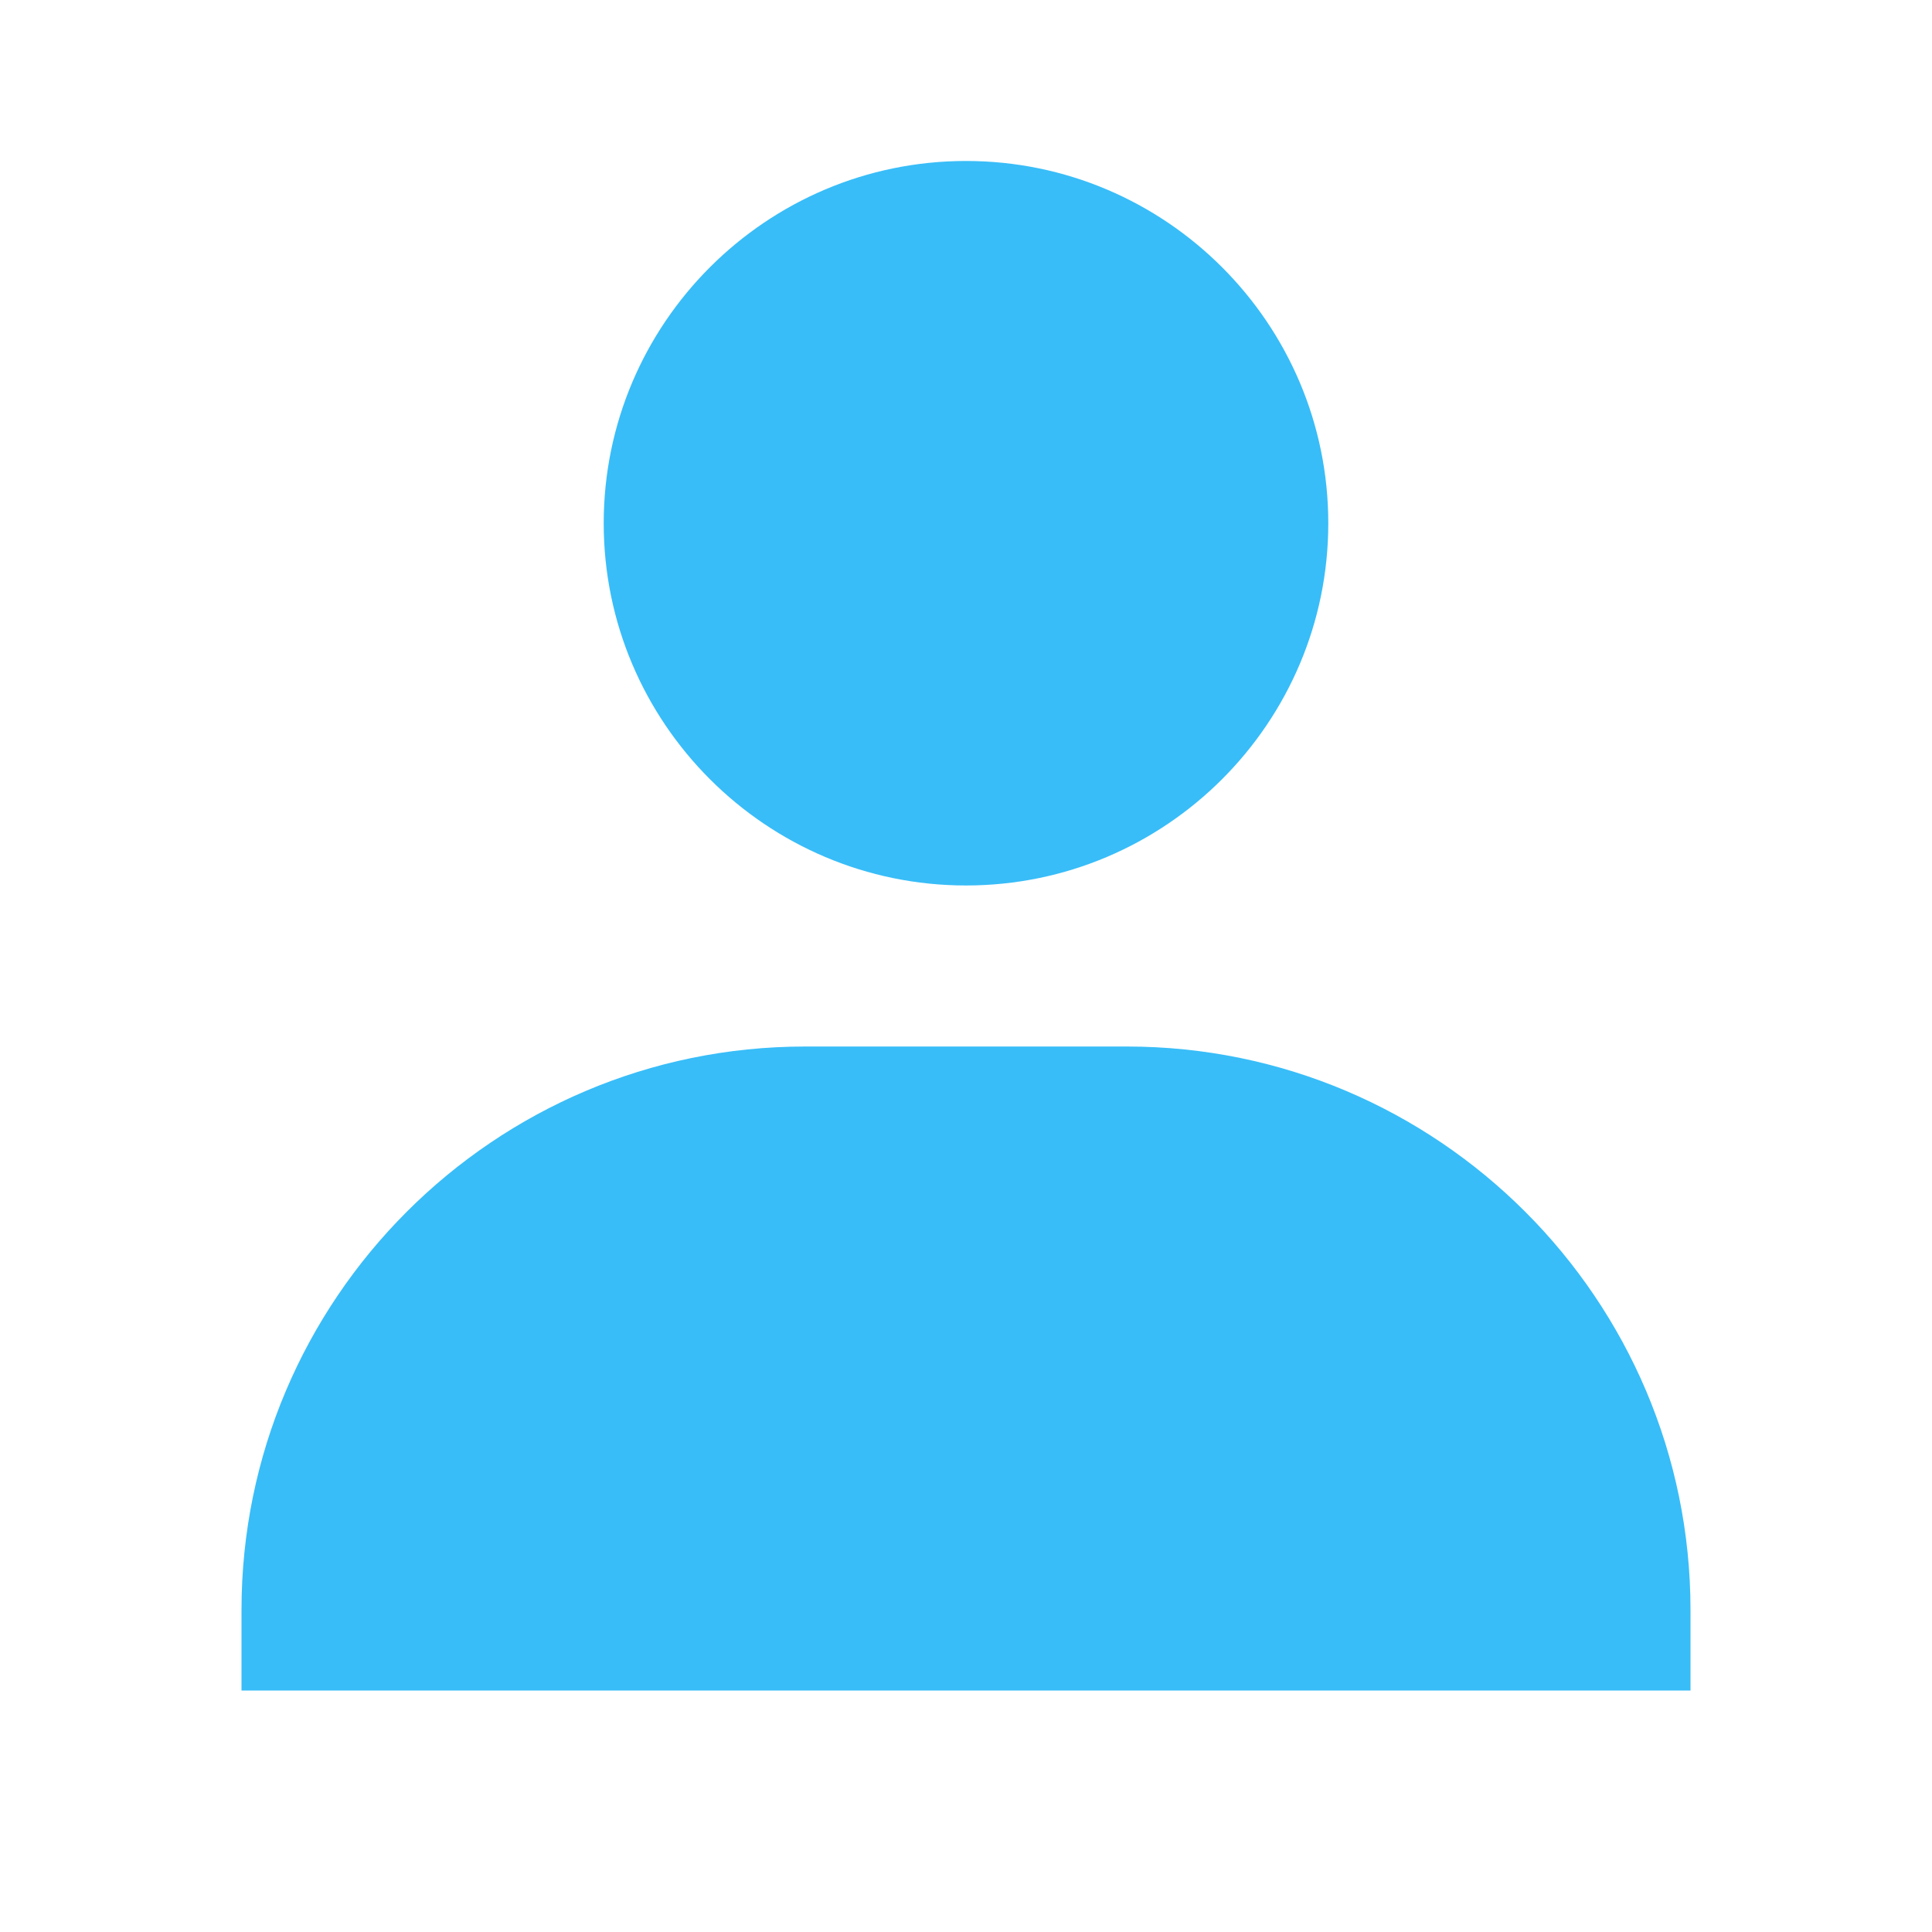
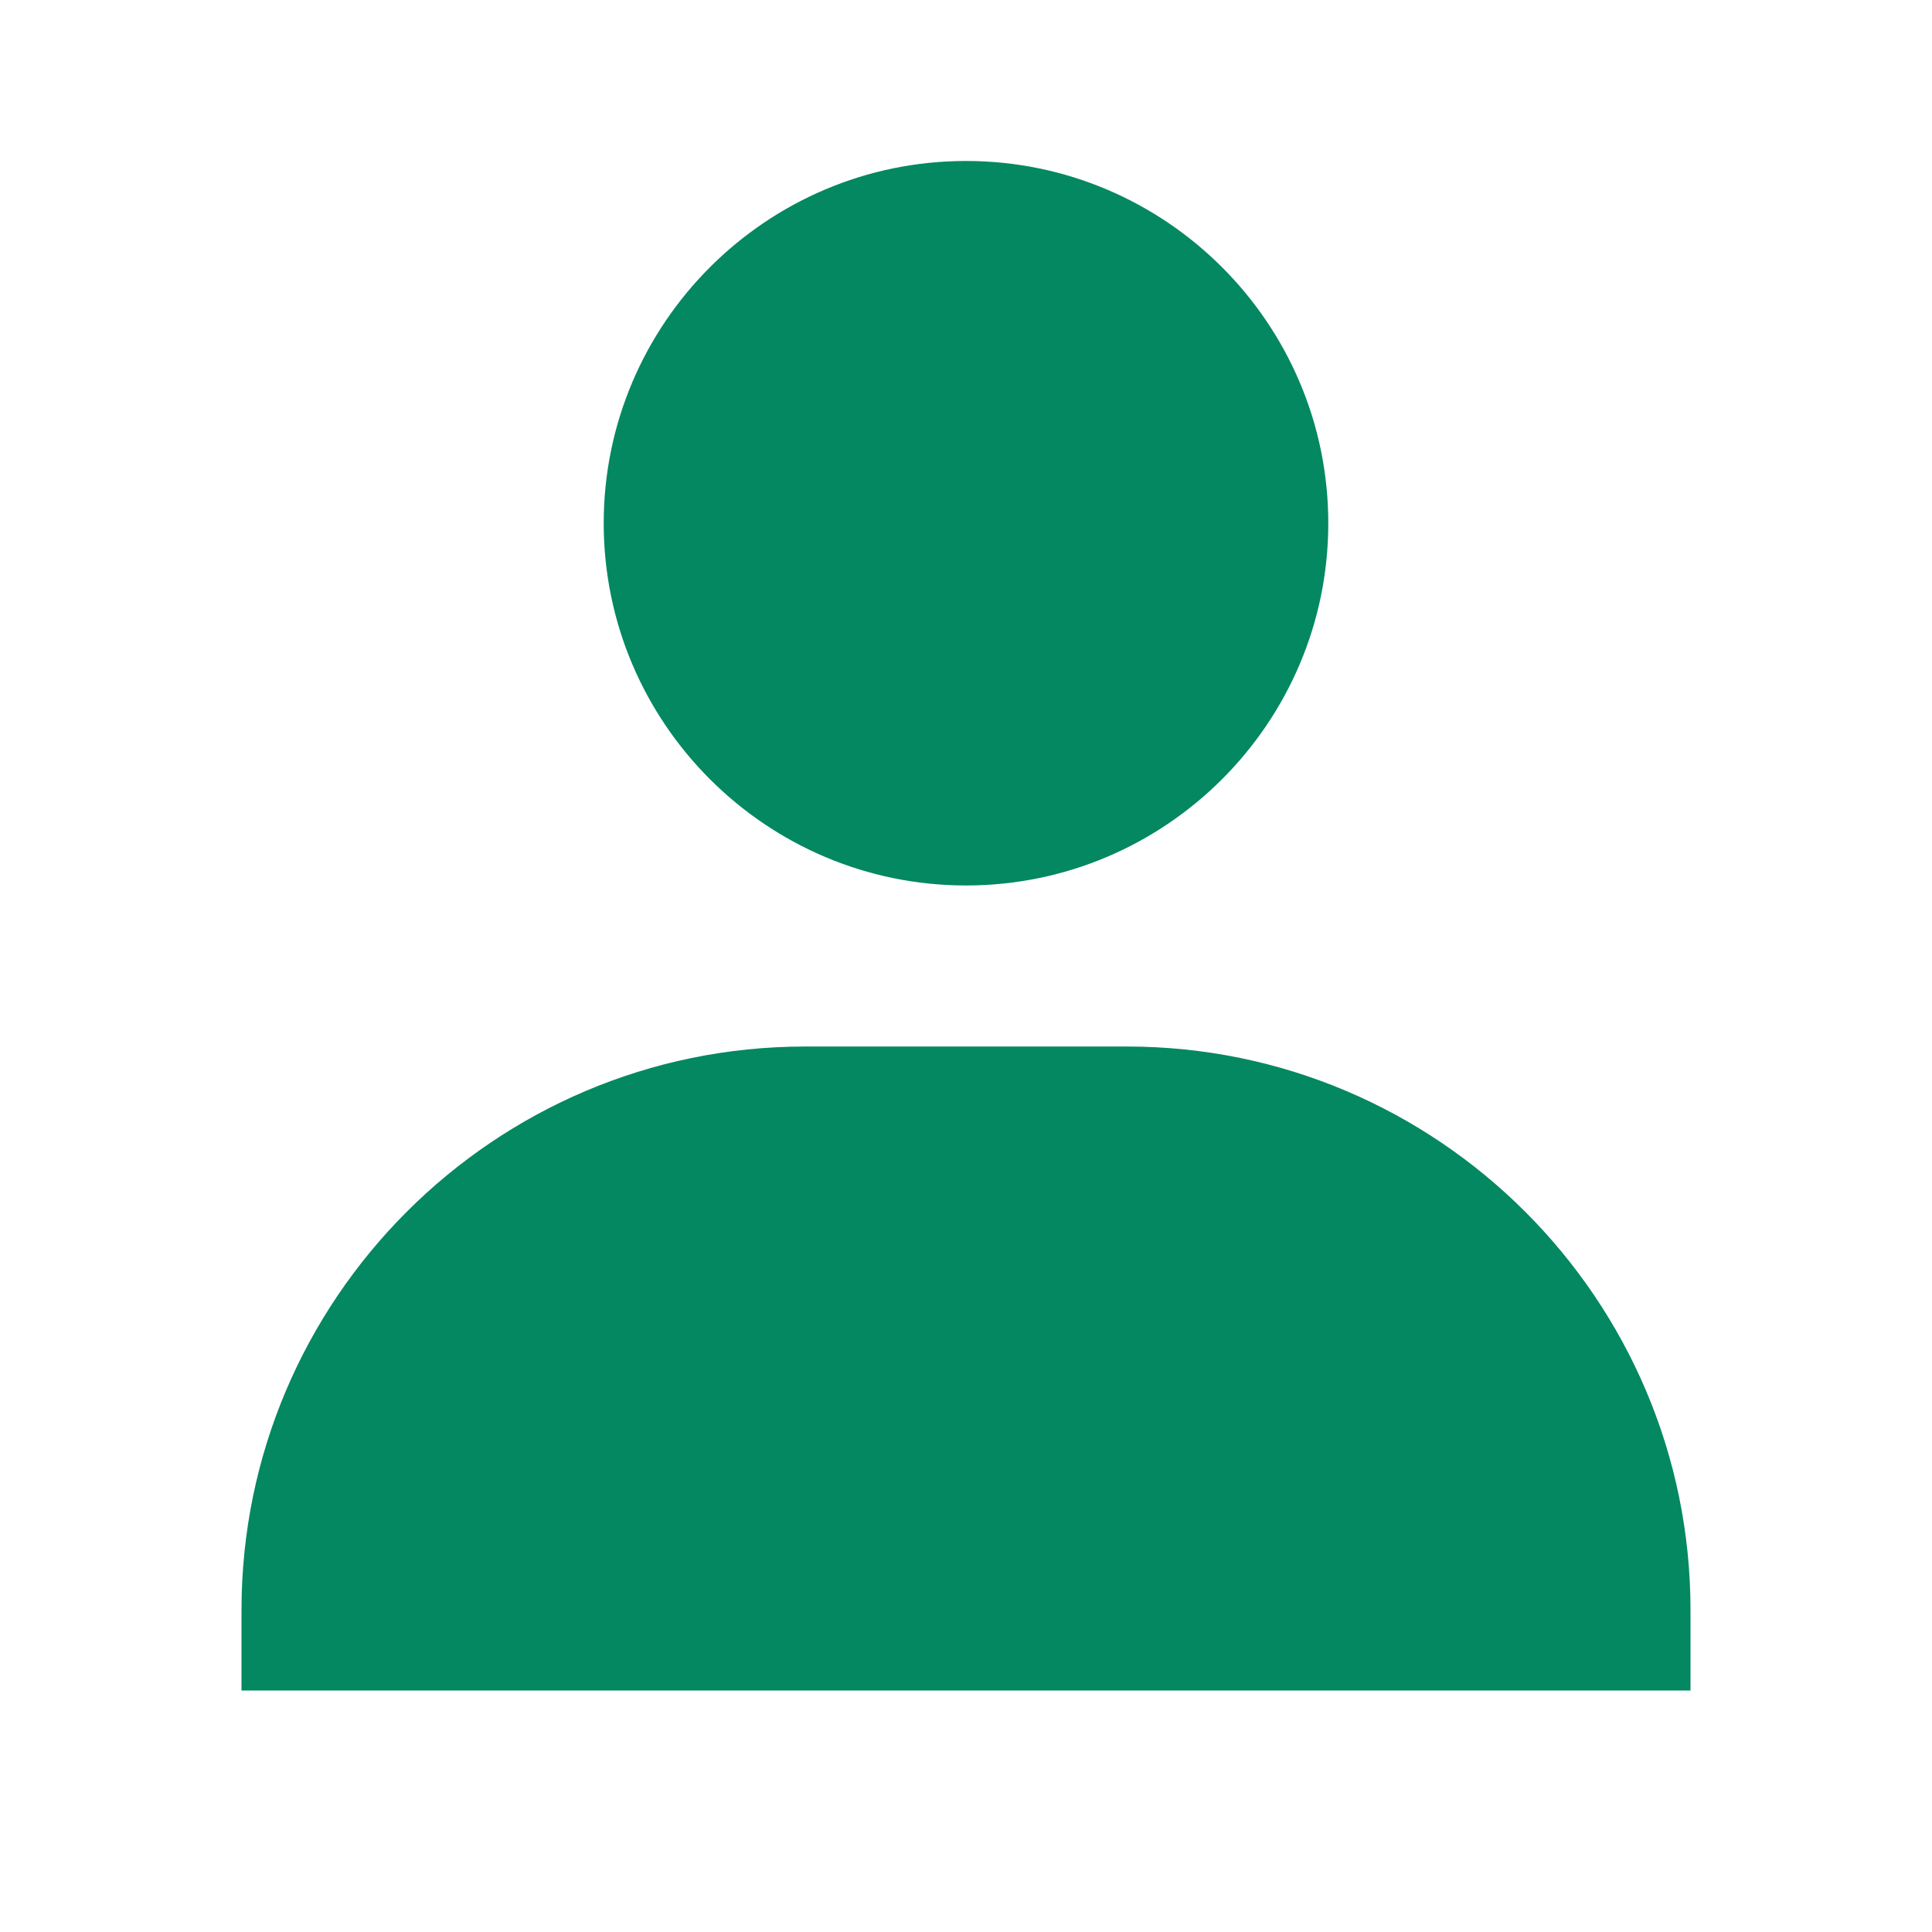
<svg xmlns="http://www.w3.org/2000/svg" width="25" height="25" viewBox="0 0 25 25" fill="none">
-   <path d="M7.812 6.771C7.812 9.355 9.916 11.458 12.5 11.458C15.084 11.458 17.188 9.355 17.188 6.771C17.188 4.186 15.084 2.083 12.5 2.083C9.916 2.083 7.812 4.186 7.812 6.771ZM20.833 21.875H21.875V20.833C21.875 16.814 18.603 13.542 14.583 13.542H10.417C6.396 13.542 3.125 16.814 3.125 20.833V21.875H20.833Z" fill="#38BDF8" />
+   <path d="M7.812 6.771C7.812 9.355 9.916 11.458 12.5 11.458C15.084 11.458 17.188 9.355 17.188 6.771C17.188 4.186 15.084 2.083 12.5 2.083C9.916 2.083 7.812 4.186 7.812 6.771ZM20.833 21.875H21.875V20.833C21.875 16.814 18.603 13.542 14.583 13.542H10.417C6.396 13.542 3.125 16.814 3.125 20.833V21.875H20.833Z" fill="#038861" />
</svg>
